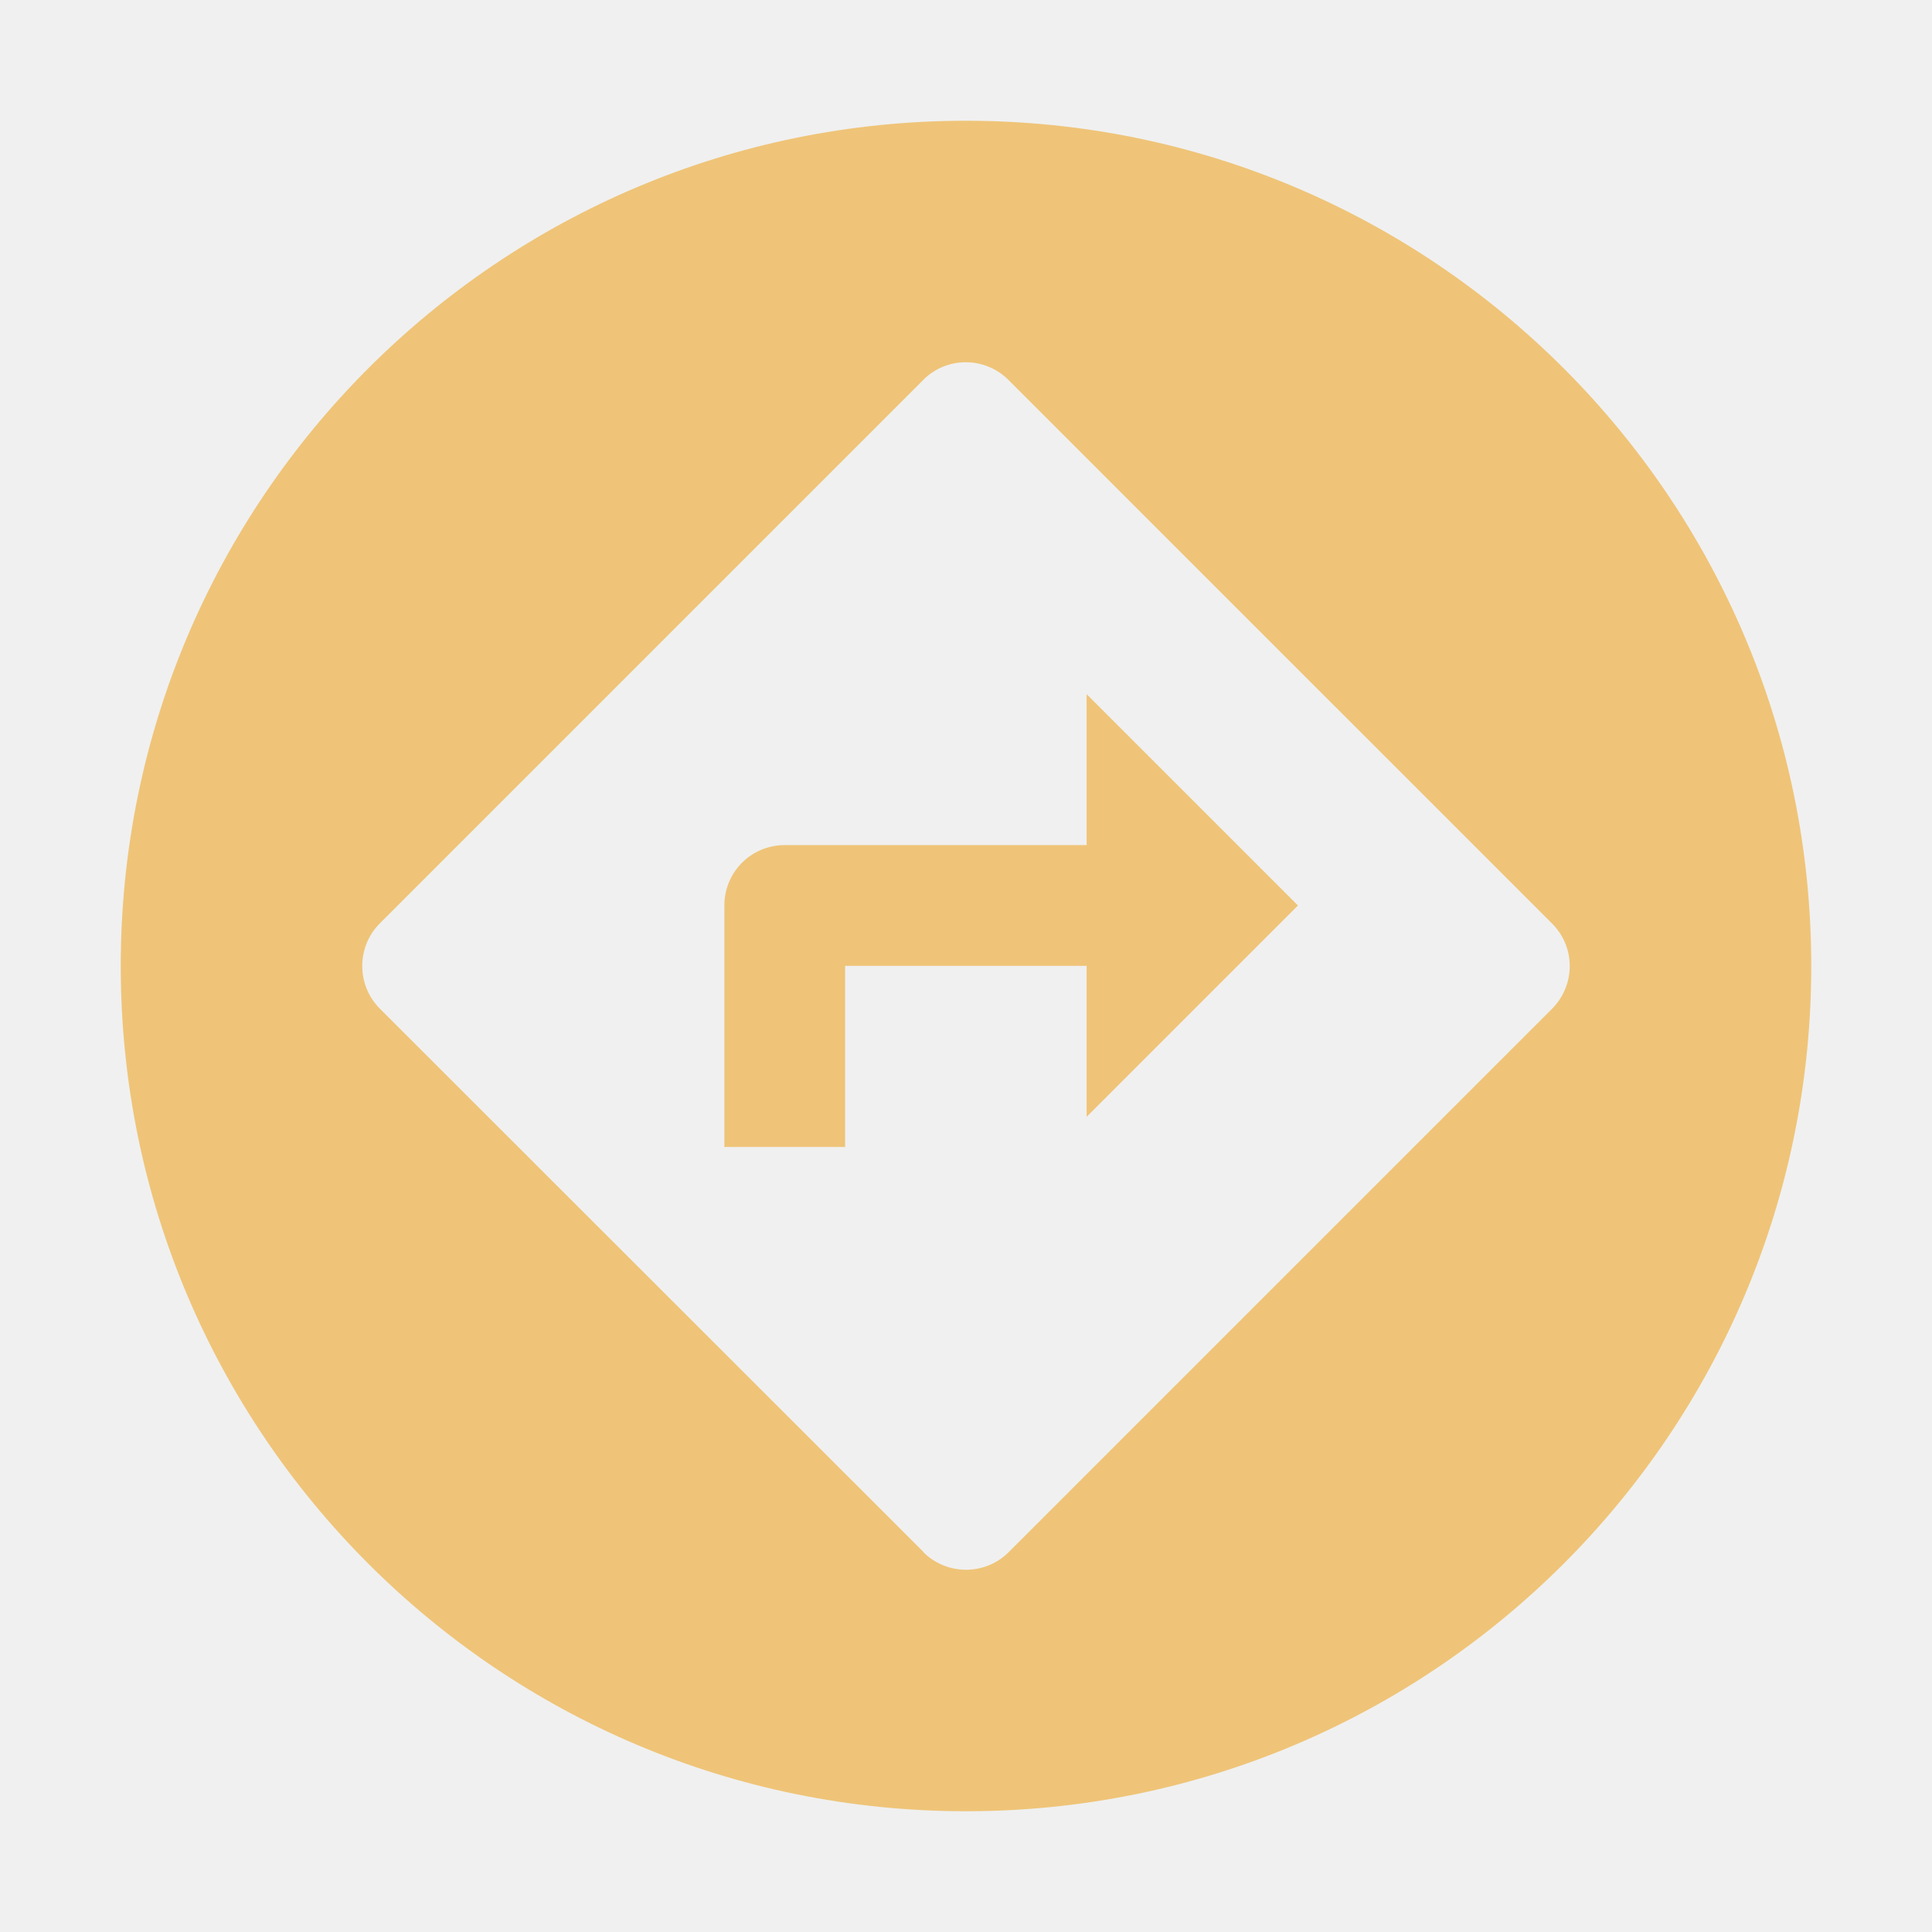
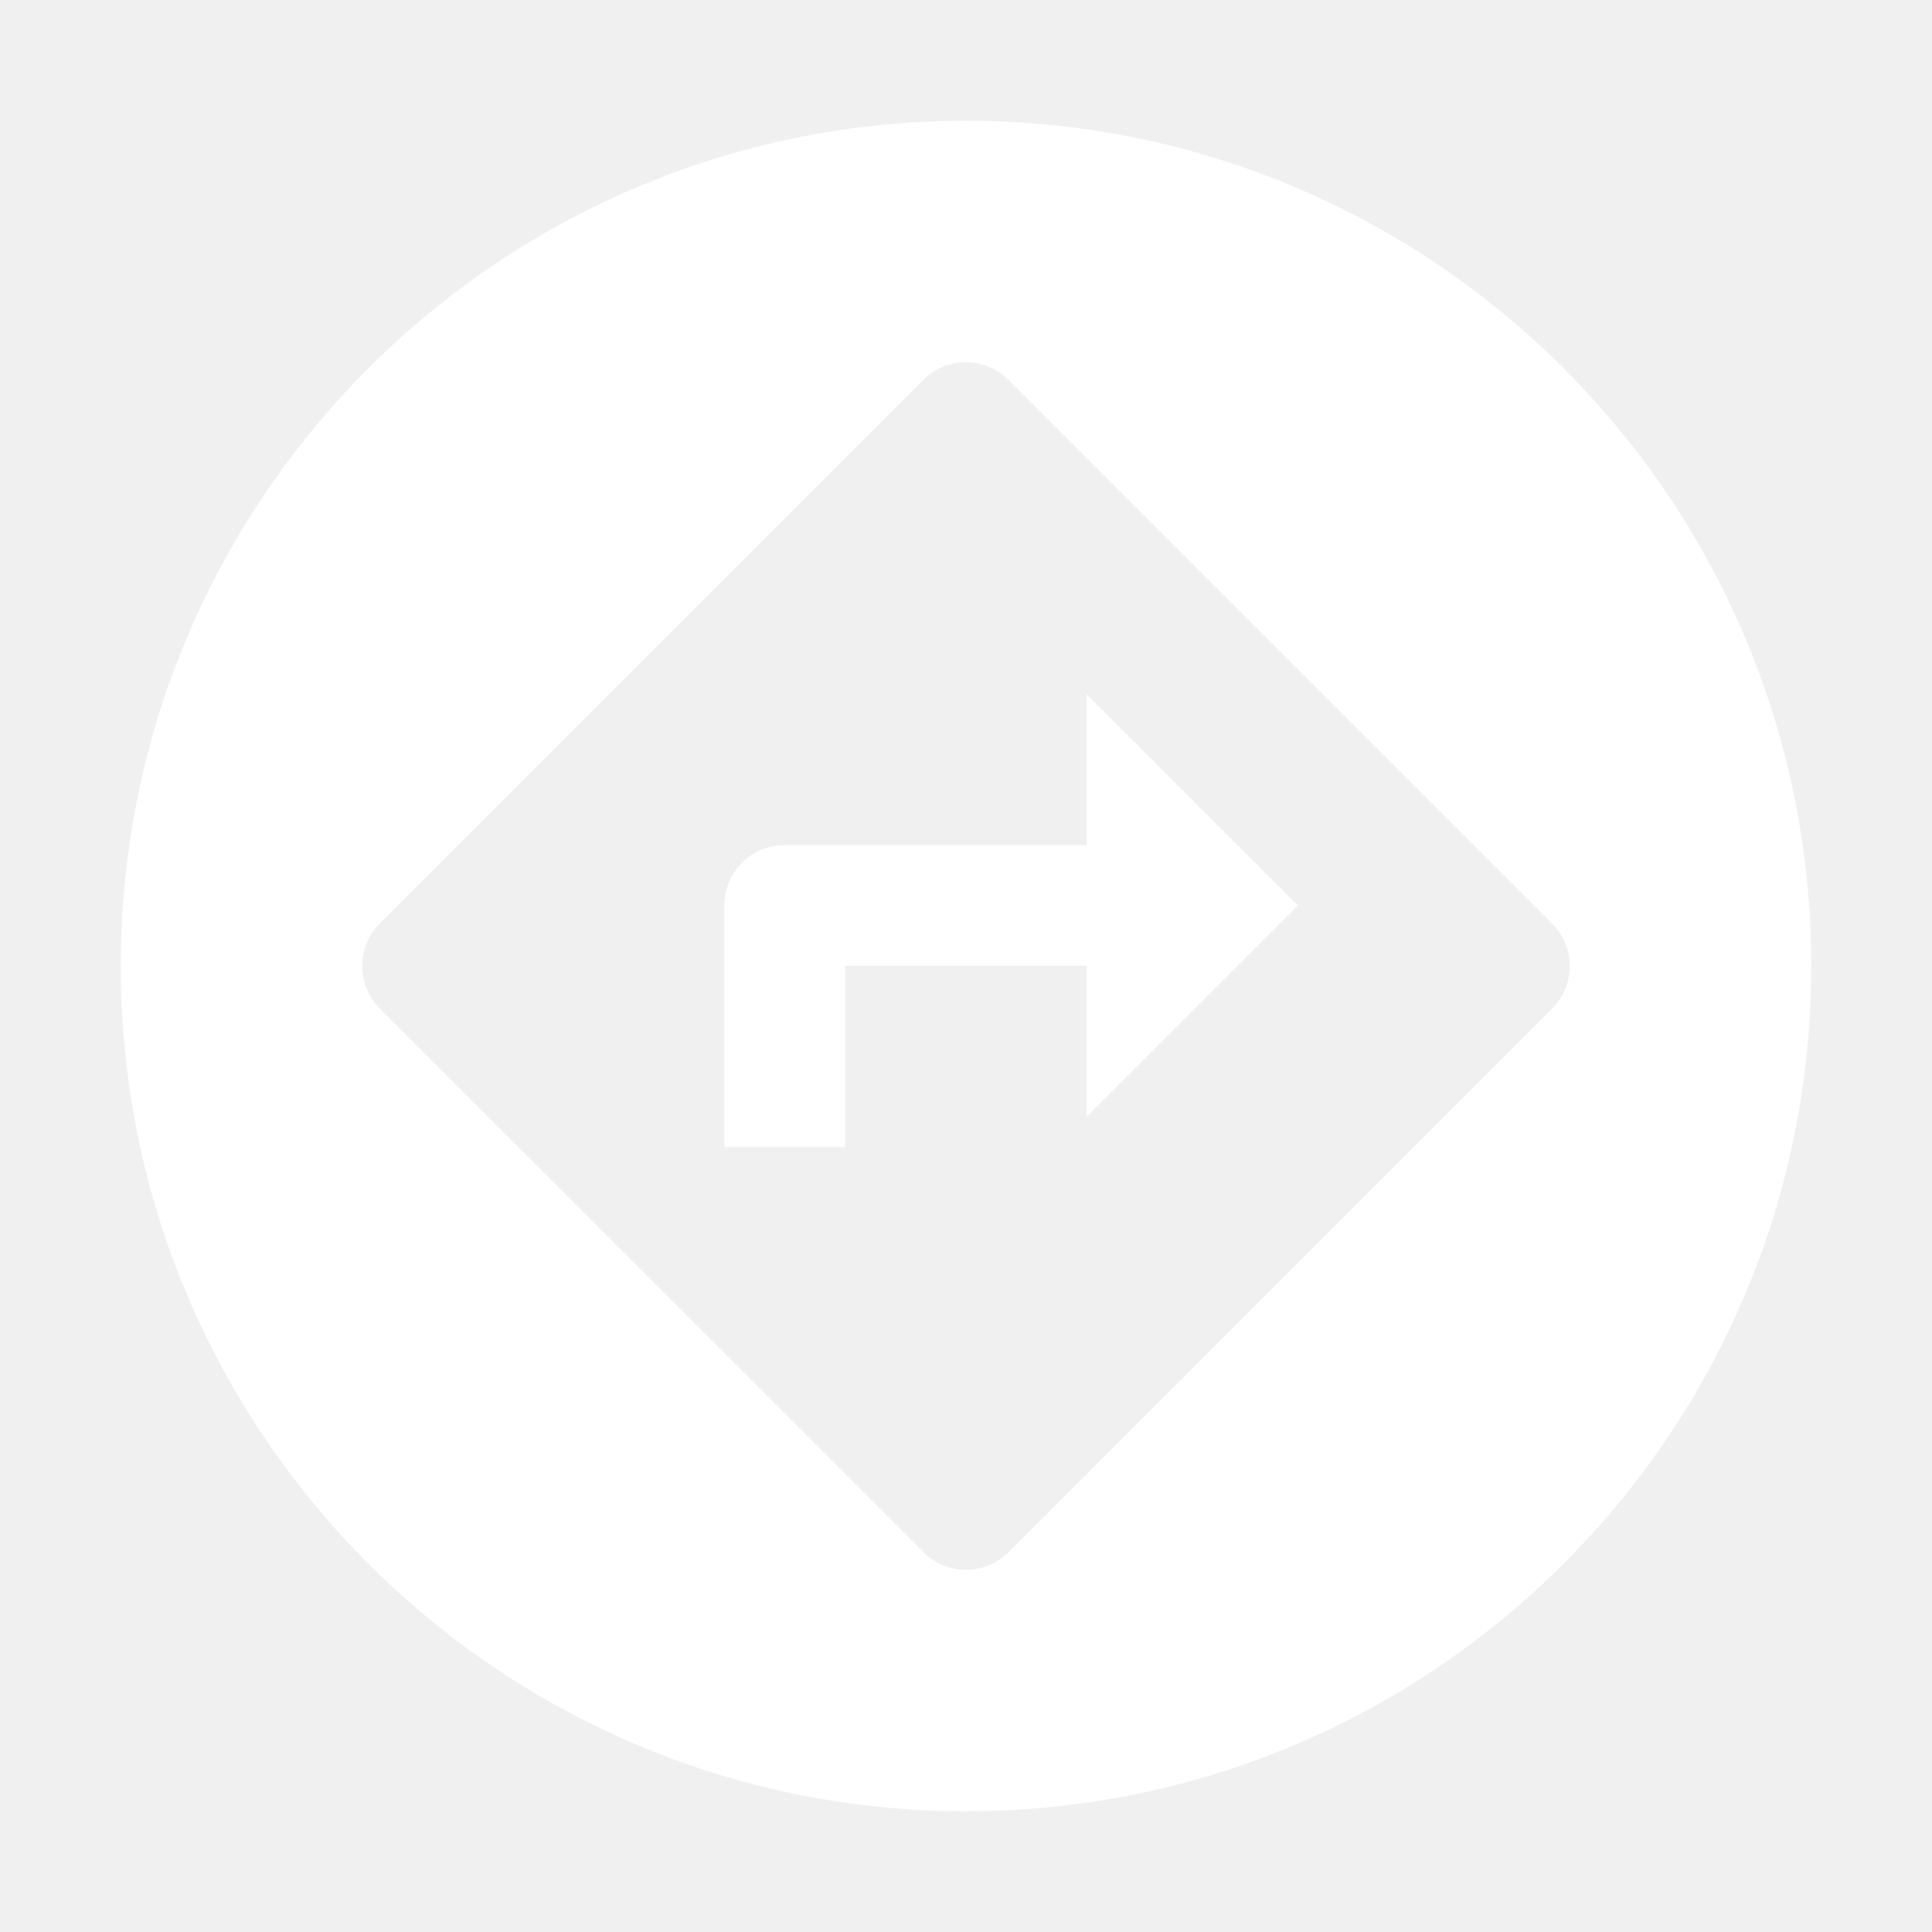
<svg xmlns="http://www.w3.org/2000/svg" version="1.1" x="0" y="0" width="80" height="80" viewBox="0 0 80 80">
-   <path style="fill:#ee9900;fill-opacity:0.5" d="M 75,40 A 35,35 0 0 1 40,75 35,35 0 0 1 5,40 35,35 0 0 1 40,5 35,35 0 0 1 75,40 Z m -30.005,6.244 0,-6.25 -10,0 0,7.5 -5,0 0,-10 c 0,-1.387 1.113,-2.5 2.5,-2.5 l 12.5,0 0,-6.25 8.75,8.75 -8.75,8.75 z M 64.258,38.231 41.757,15.731 c -0.975,-0.975 -2.563,-0.975 -3.526,0 L 15.731,38.231 c -0.975,0.975 -0.975,2.563 0,3.538 l 22.501,22.488 0,0.012 c 0.975,0.975 2.564,0.975 3.538,0 L 64.27,41.769 c 0.975,-0.988 0.975,-2.562 -0.012,-3.538 z" />
+   <path style="fill:#ffffff;fill-opacity:1" d="M 75,40 A 35,35 0 0 1 40,75 35,35 0 0 1 5,40 35,35 0 0 1 40,5 35,35 0 0 1 75,40 Z m -30.005,6.244 0,-6.25 -10,0 0,7.5 -5,0 0,-10 c 0,-1.387 1.113,-2.5 2.5,-2.5 l 12.5,0 0,-6.25 8.75,8.75 -8.75,8.75 z M 64.258,38.231 41.757,15.731 c -0.975,-0.975 -2.563,-0.975 -3.526,0 L 15.731,38.231 c -0.975,0.975 -0.975,2.563 0,3.538 l 22.501,22.488 0,0.012 c 0.975,0.975 2.564,0.975 3.538,0 L 64.27,41.769 c 0.975,-0.988 0.975,-2.562 -0.012,-3.538 z" />
</svg>
